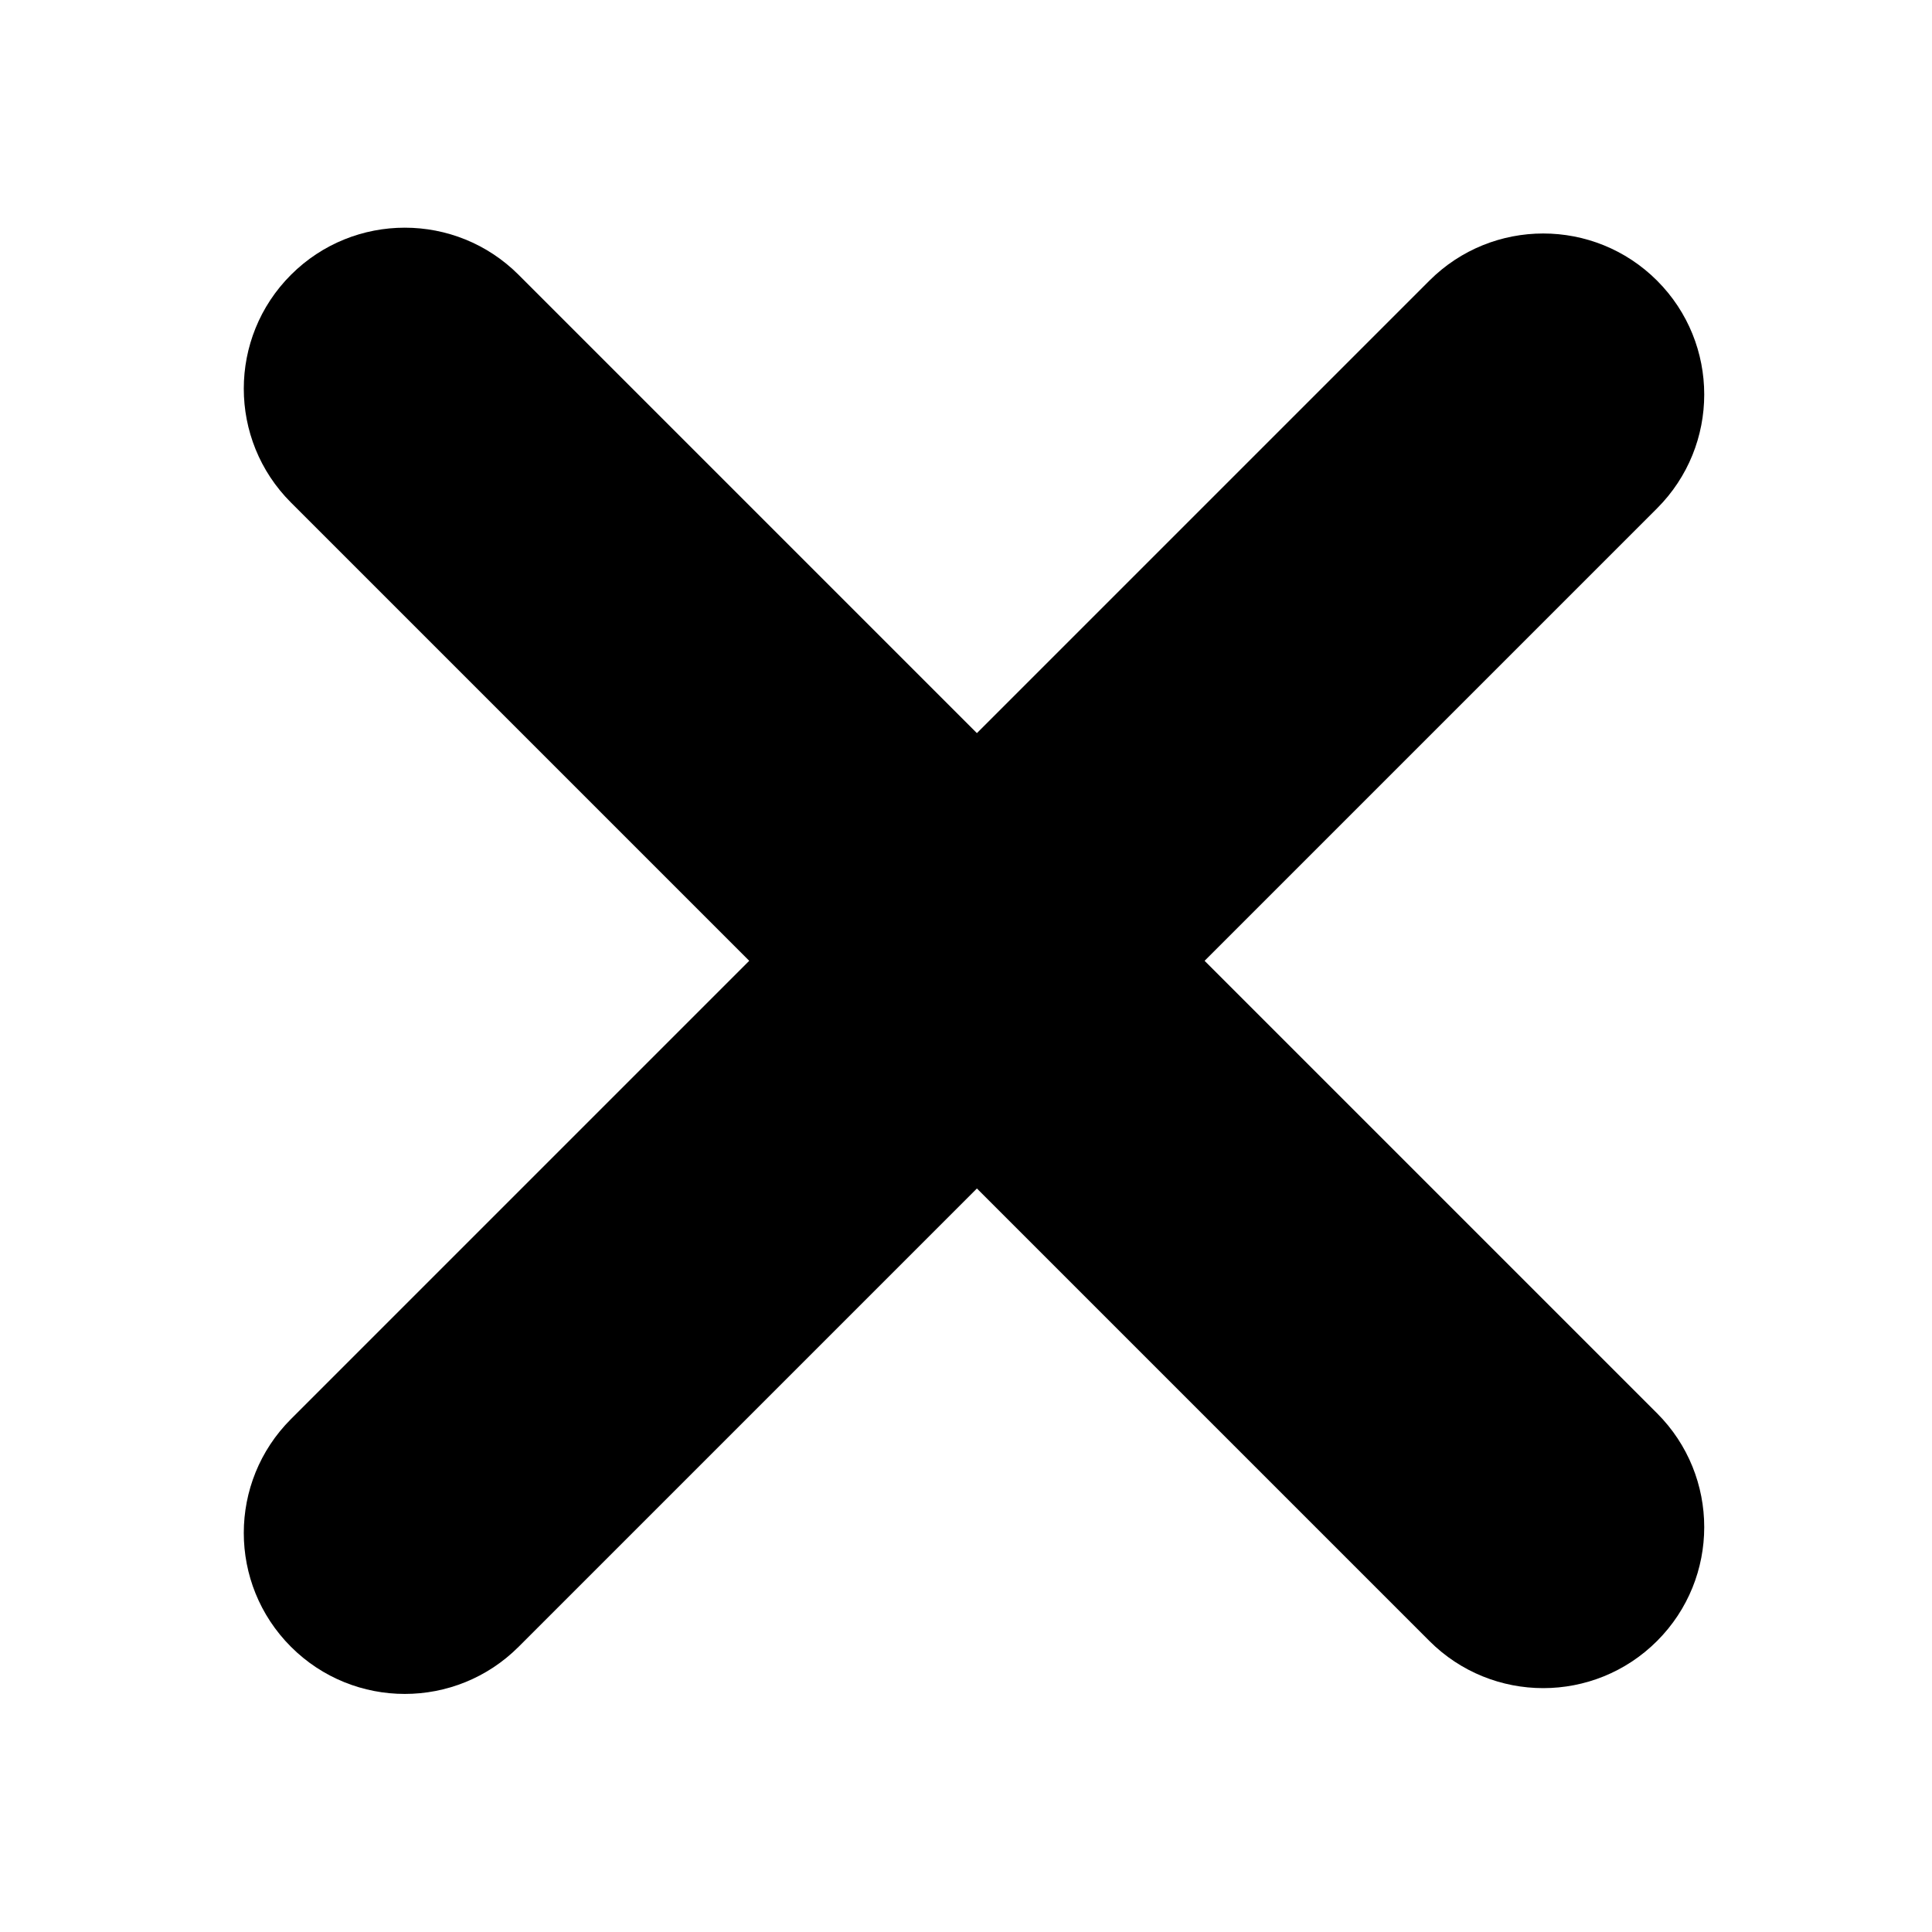
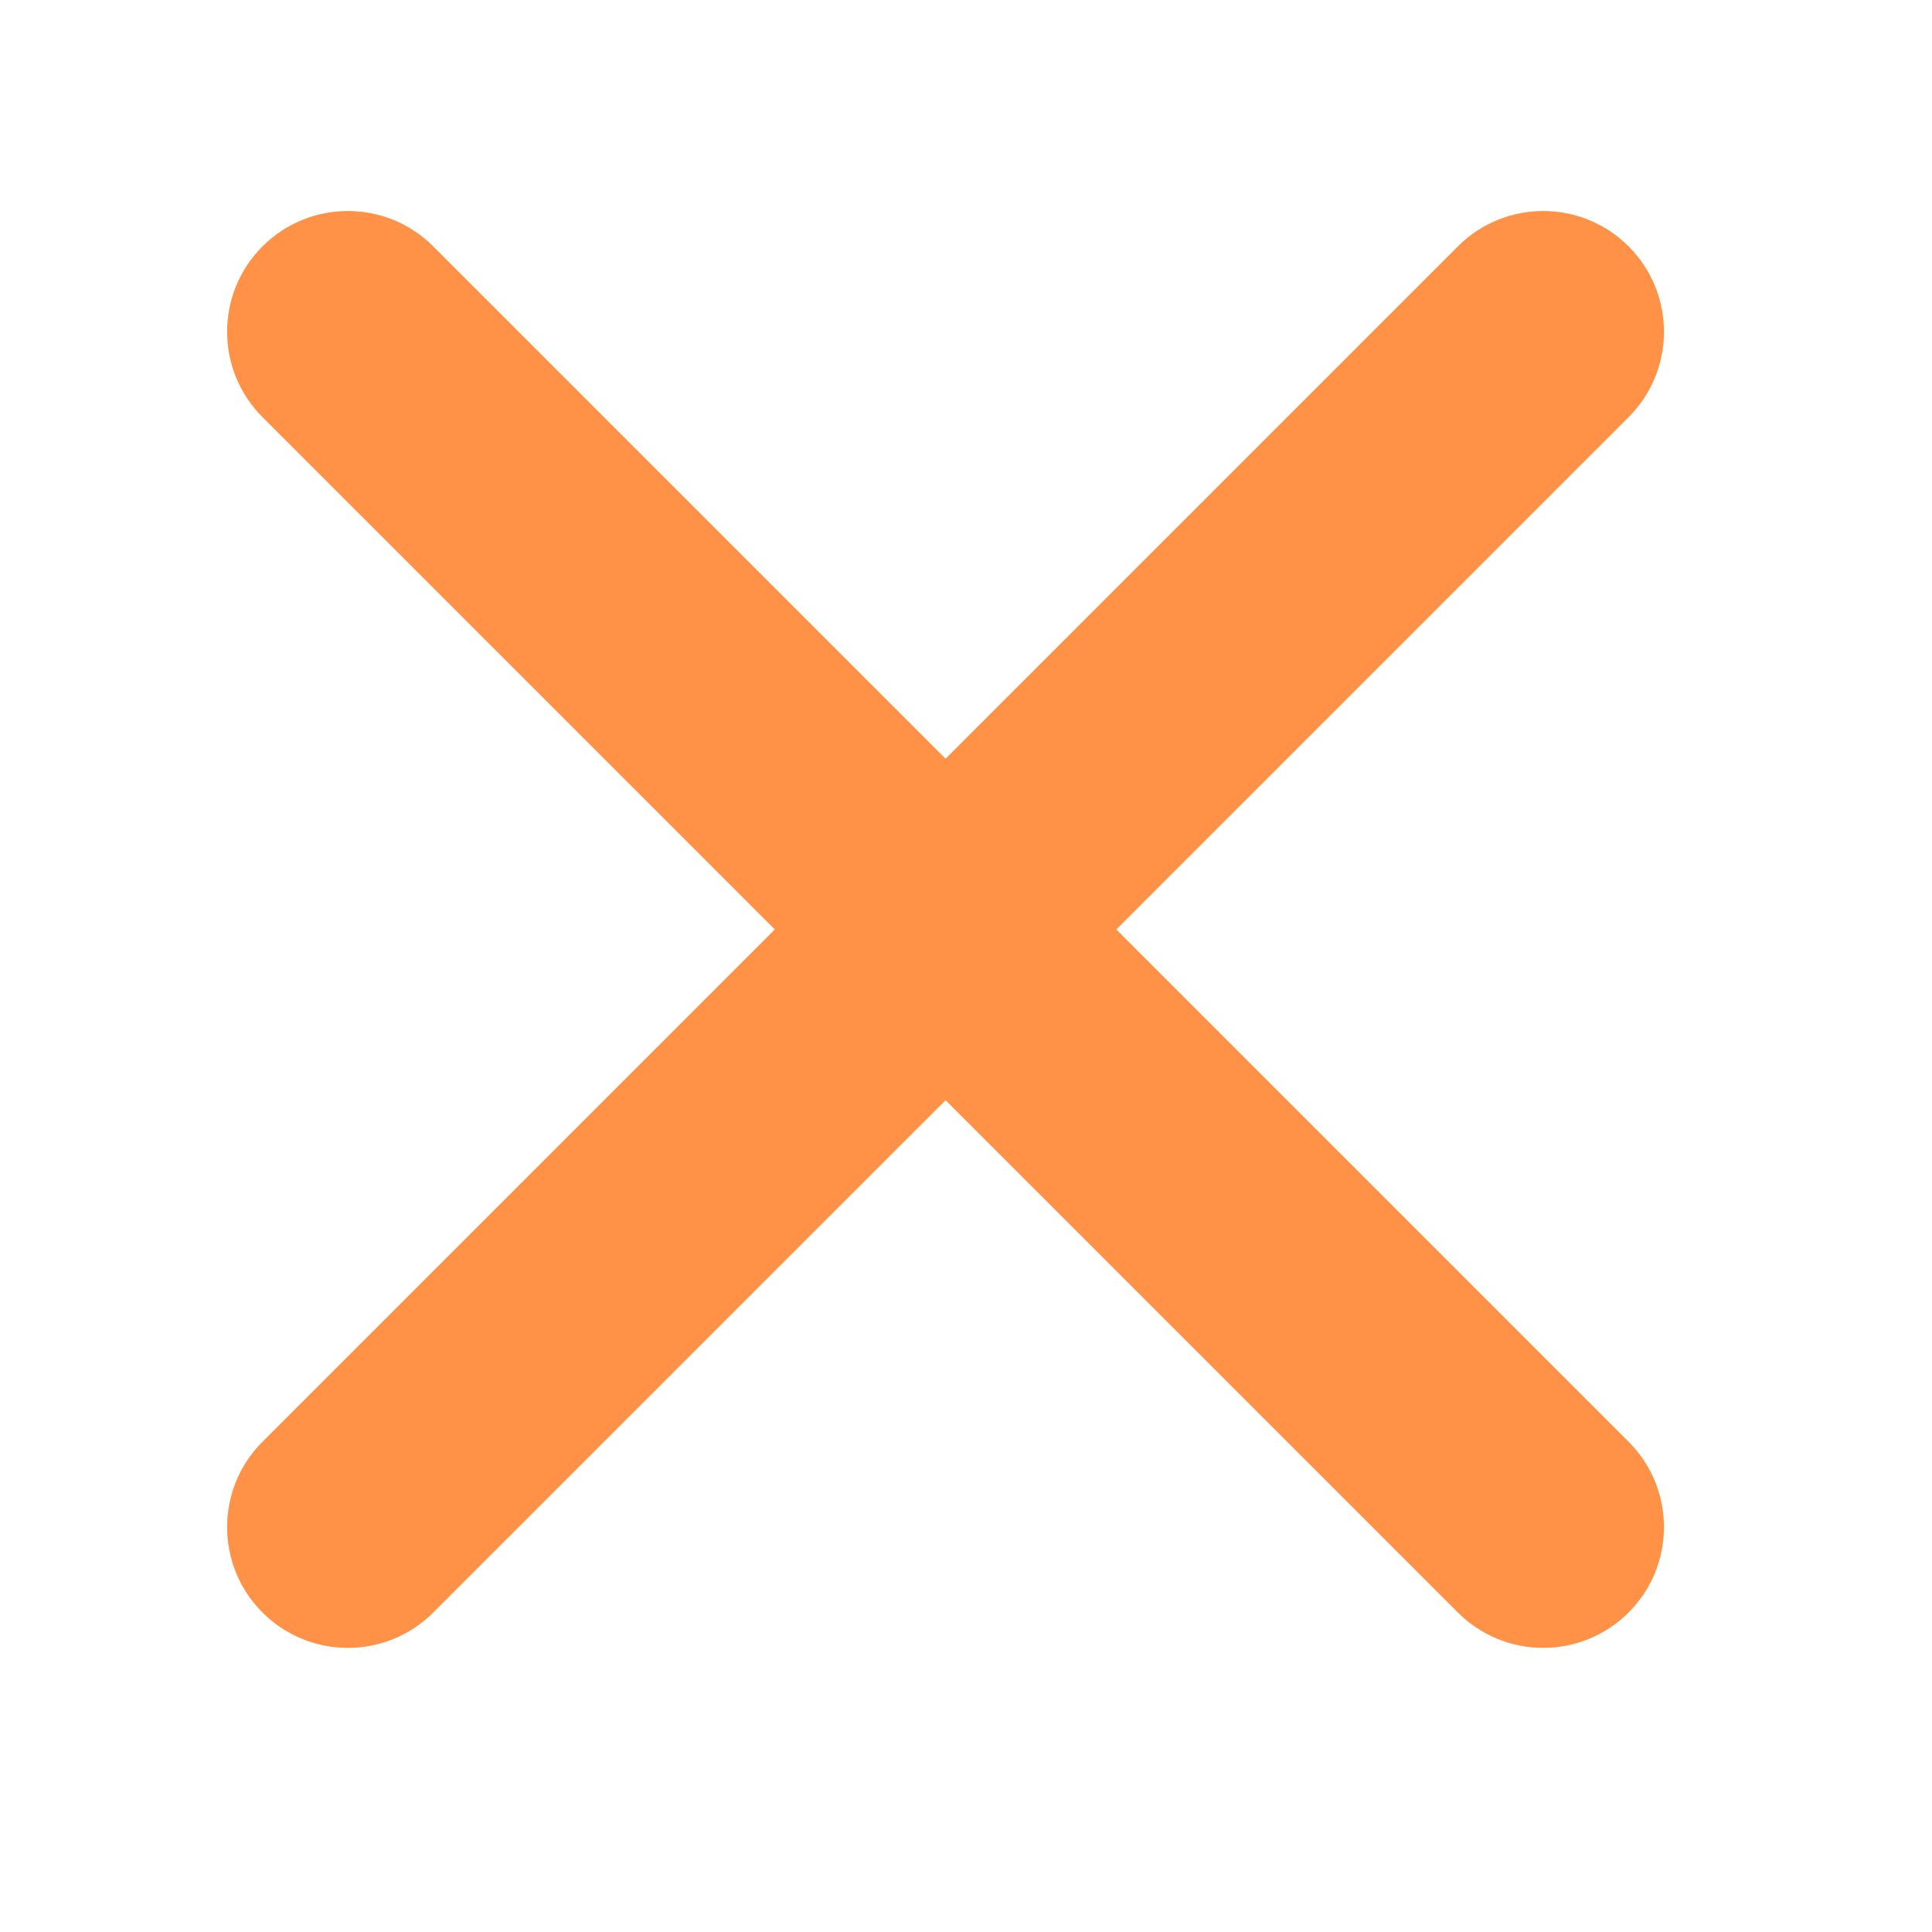
<svg xmlns="http://www.w3.org/2000/svg" width="120" height="120" viewBox="0 0 120 120" fill="none">
-   <rect x="11" y="95.213" width="120" height="20" rx="10" transform="rotate(-45 11 95.2132)" fill="black" />
-   <rect x="95.853" y="108.995" width="120" height="20" rx="10" transform="rotate(-135 95.8528 108.995)" fill="black" />
+   <rect x="11" y="94.853" width="120" height="15" rx="7.5" transform="rotate(-45 11 94.8528)" fill="#FF9247" />
+   <rect x="95.853" y="105.459" width="120" height="15" rx="7.5" transform="rotate(-135 95.8528 105.459)" fill="#FF9247" />
</svg>
